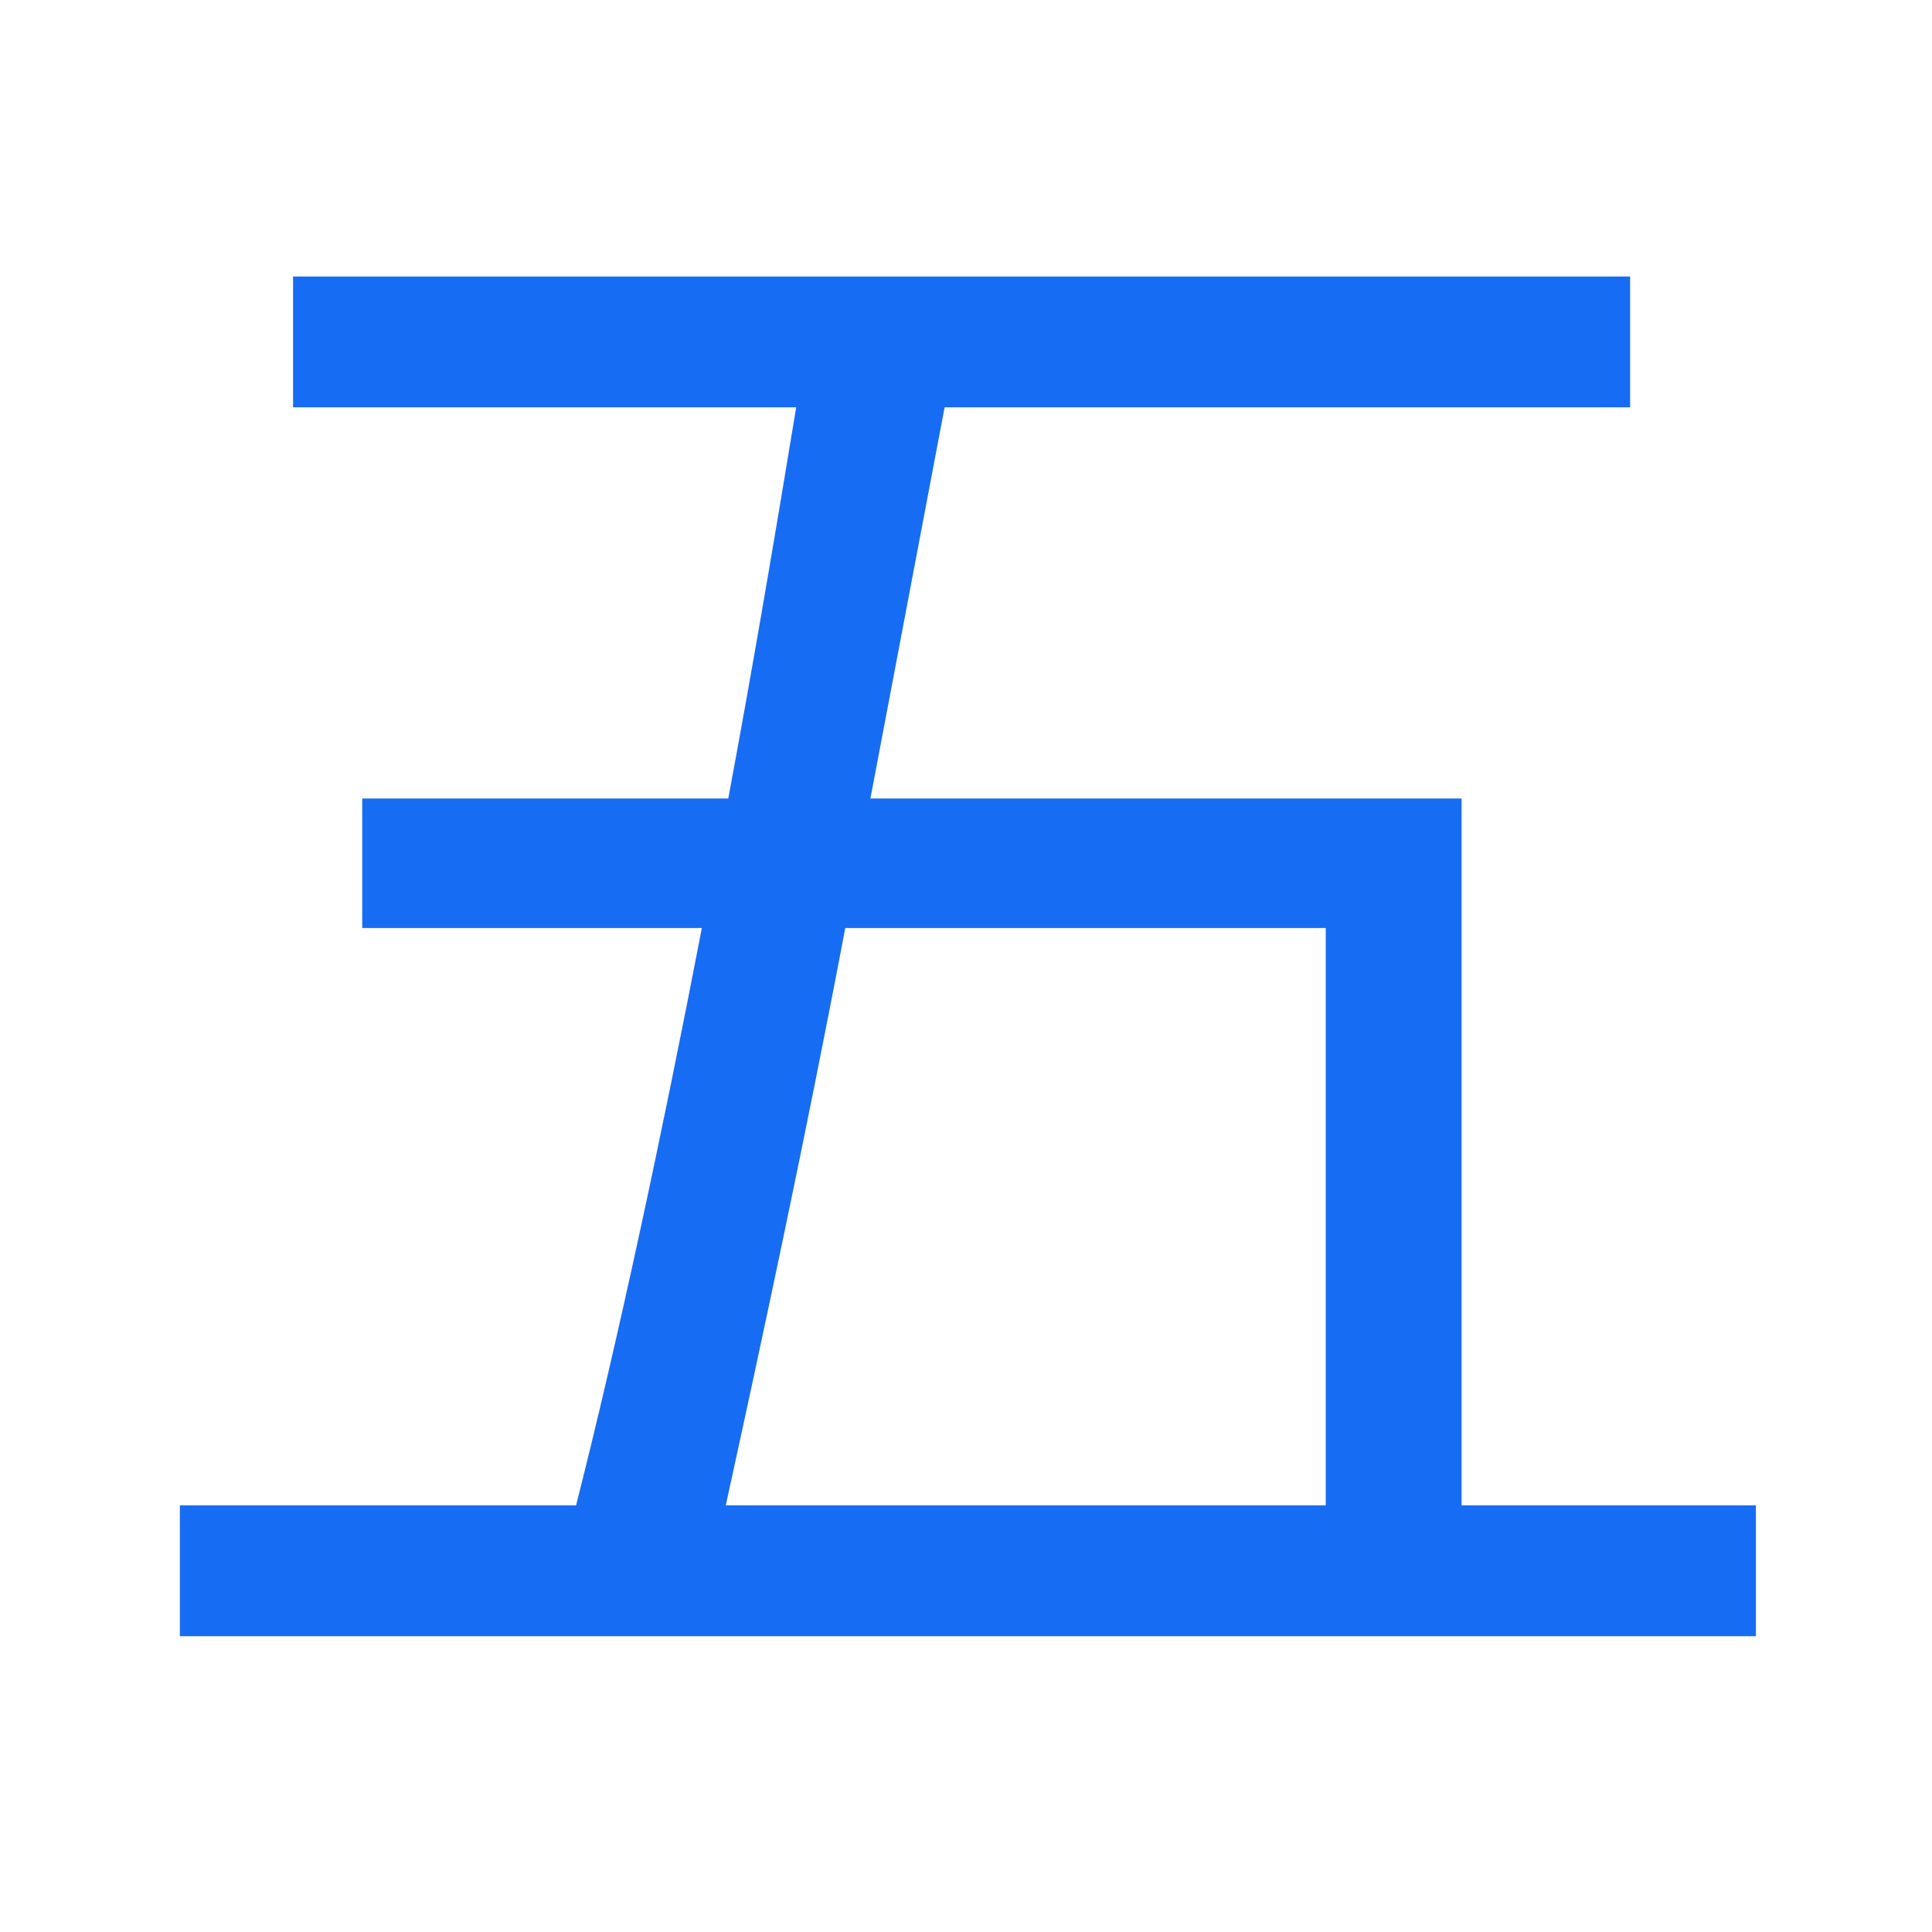
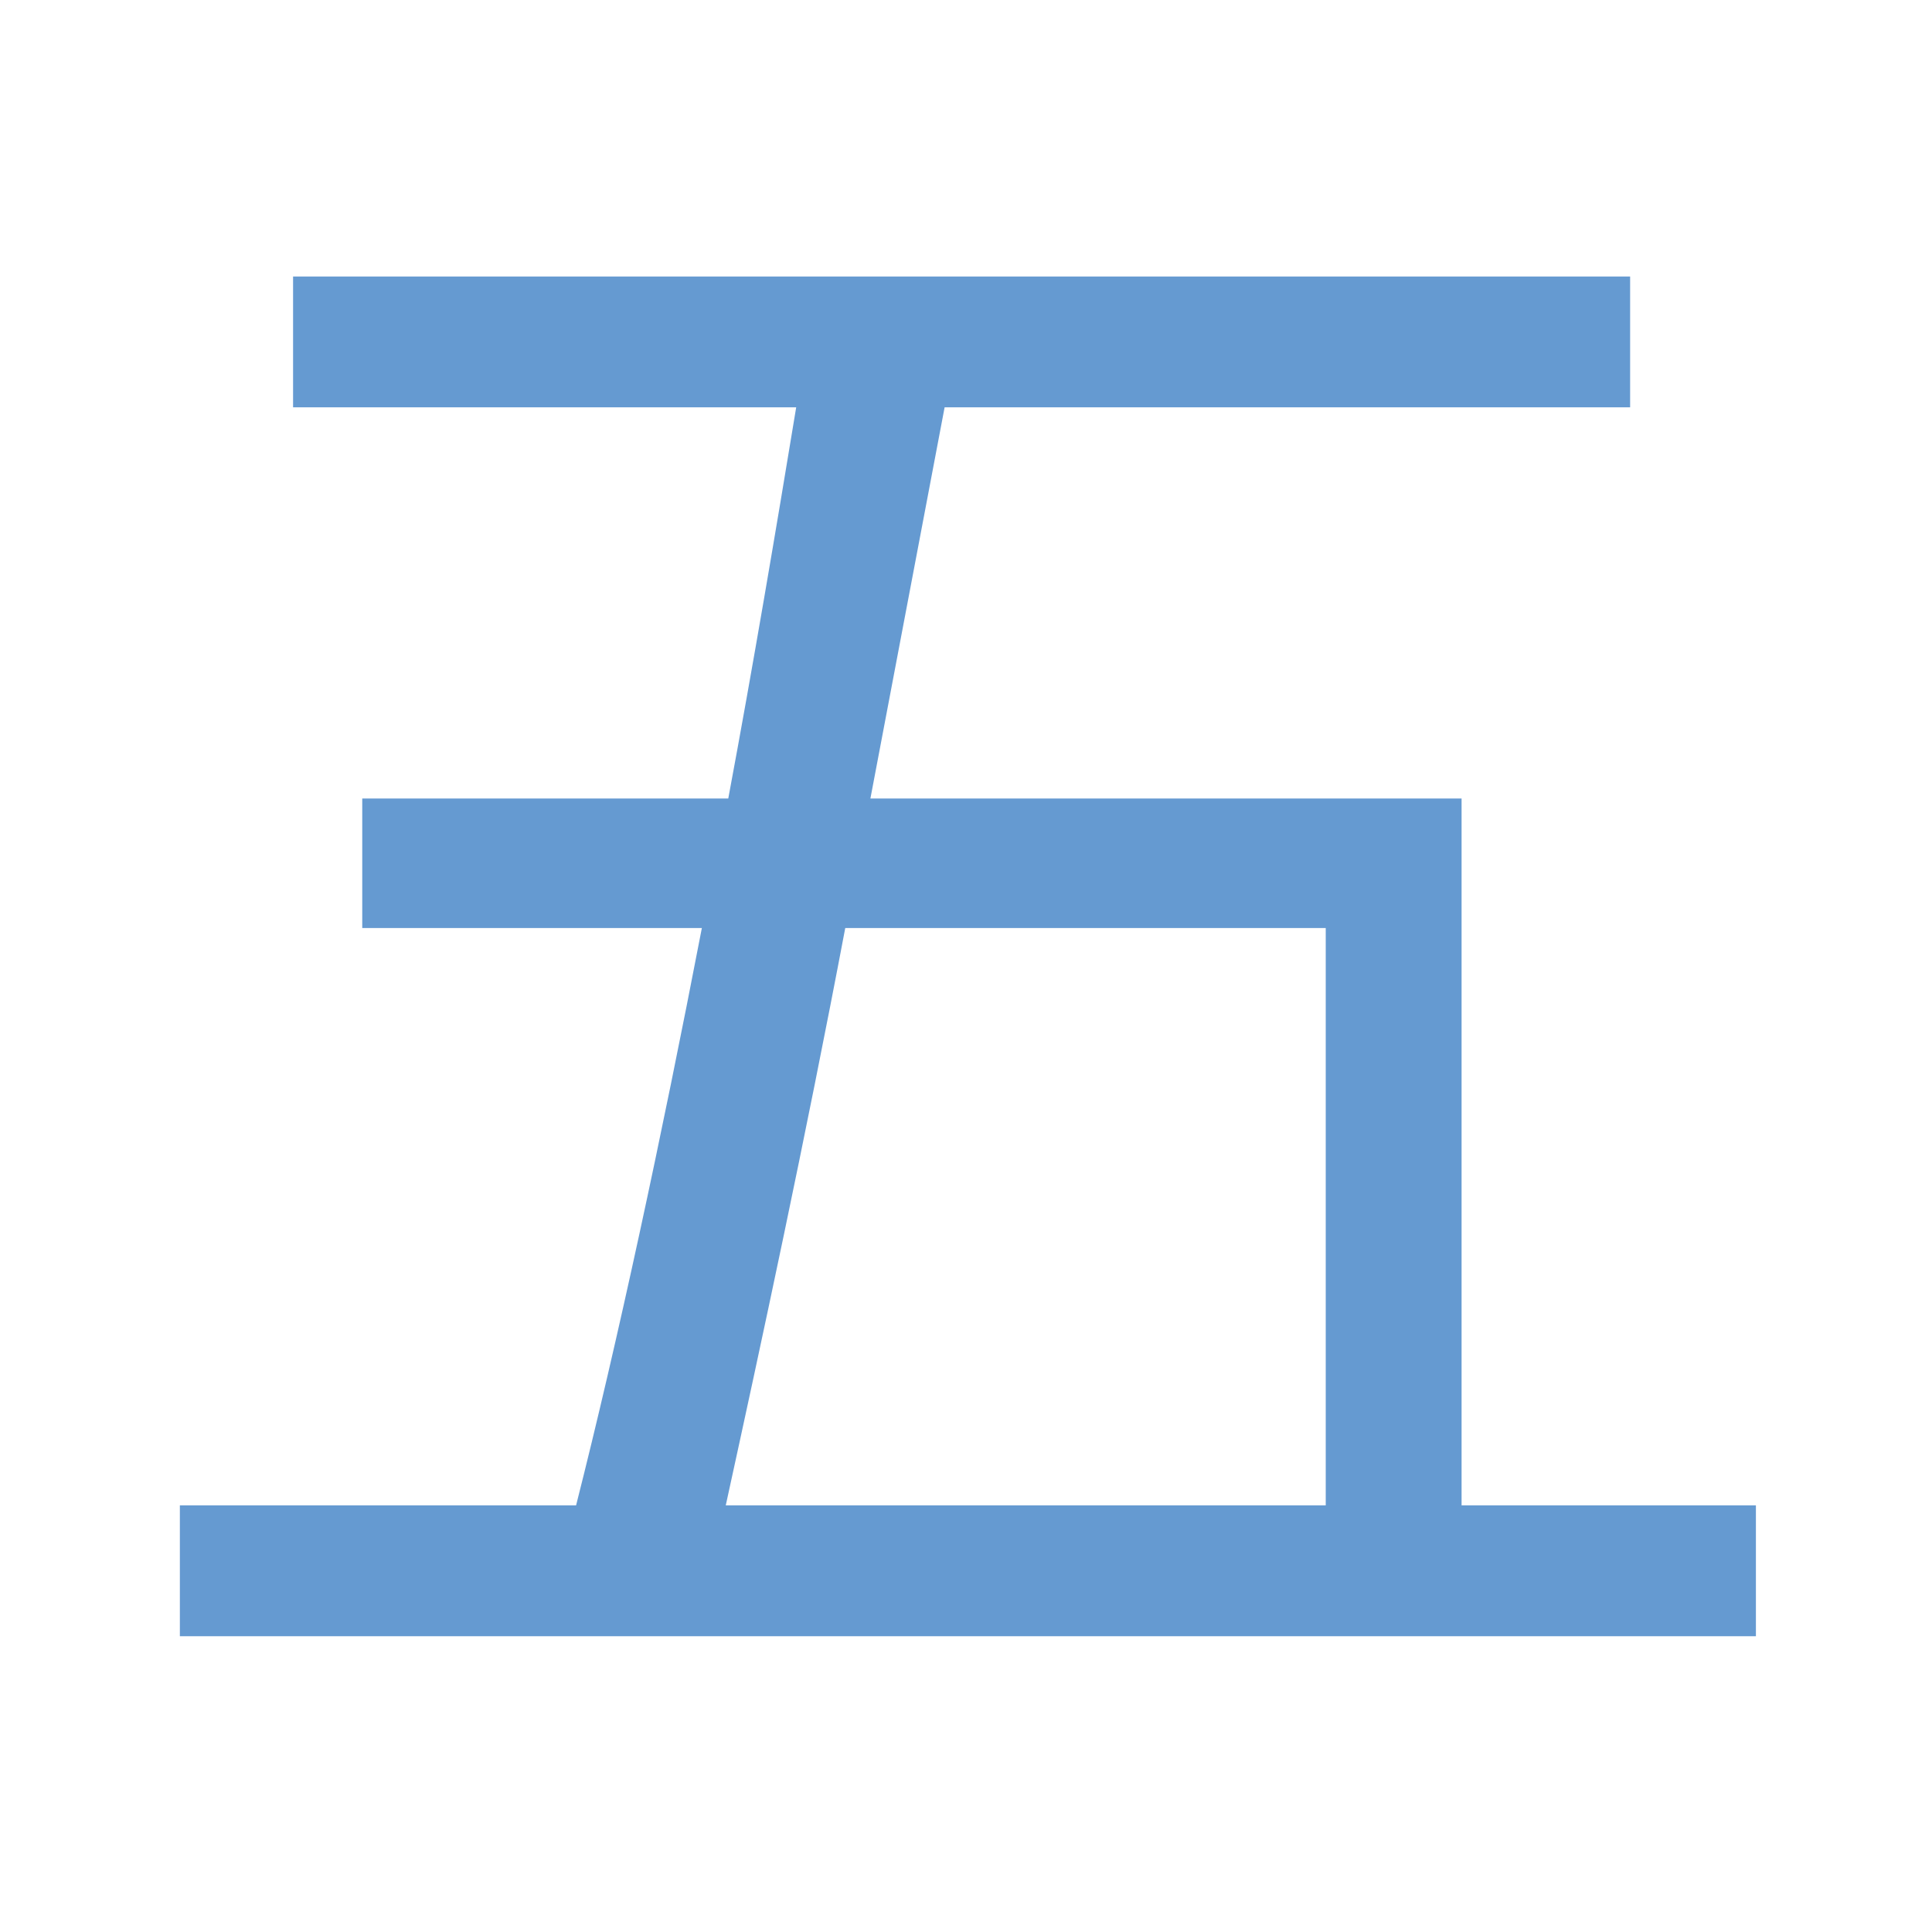
<svg xmlns="http://www.w3.org/2000/svg" width="24" height="24" id="svg2" version="1.1">
  <defs id="defs4" />
  <g id="layer1" transform="translate(0,-1028.362)">
    <g id="wubi">
      <rect y="1028.362" x="0" height="24" width="24" id="rect2997" style="fill:none;stroke:none" />
-       <text id="text2993" y="1048.139" x="1" style="font-size:22px;font-style:normal;font-variant:normal;font-weight:normal;font-stretch:normal;line-height:125%;letter-spacing:0px;word-spacing:0px;fill:#176cf4;fill-opacity:1;stroke:none;font-family:'文泉驿微米黑';-inkscape-font-specification:'文泉驿微米黑'" xml:space="preserve">
+       <text id="text2993" y="1048.139" x="1" style="font-size:22px;font-style:normal;font-variant:normal;font-weight:normal;font-stretch:normal;line-height:125%;letter-spacing:0px;word-spacing:0px;fill:#659ad1;fill-opacity:1;stroke:none;font-family:'文泉驿微米黑';-inkscape-font-specification:'文泉驿微米黑'" xml:space="preserve">
        <tspan y="1048.139" x="1" id="tspan2995">五</tspan>
      </text>
    </g>
  </g>
</svg>
